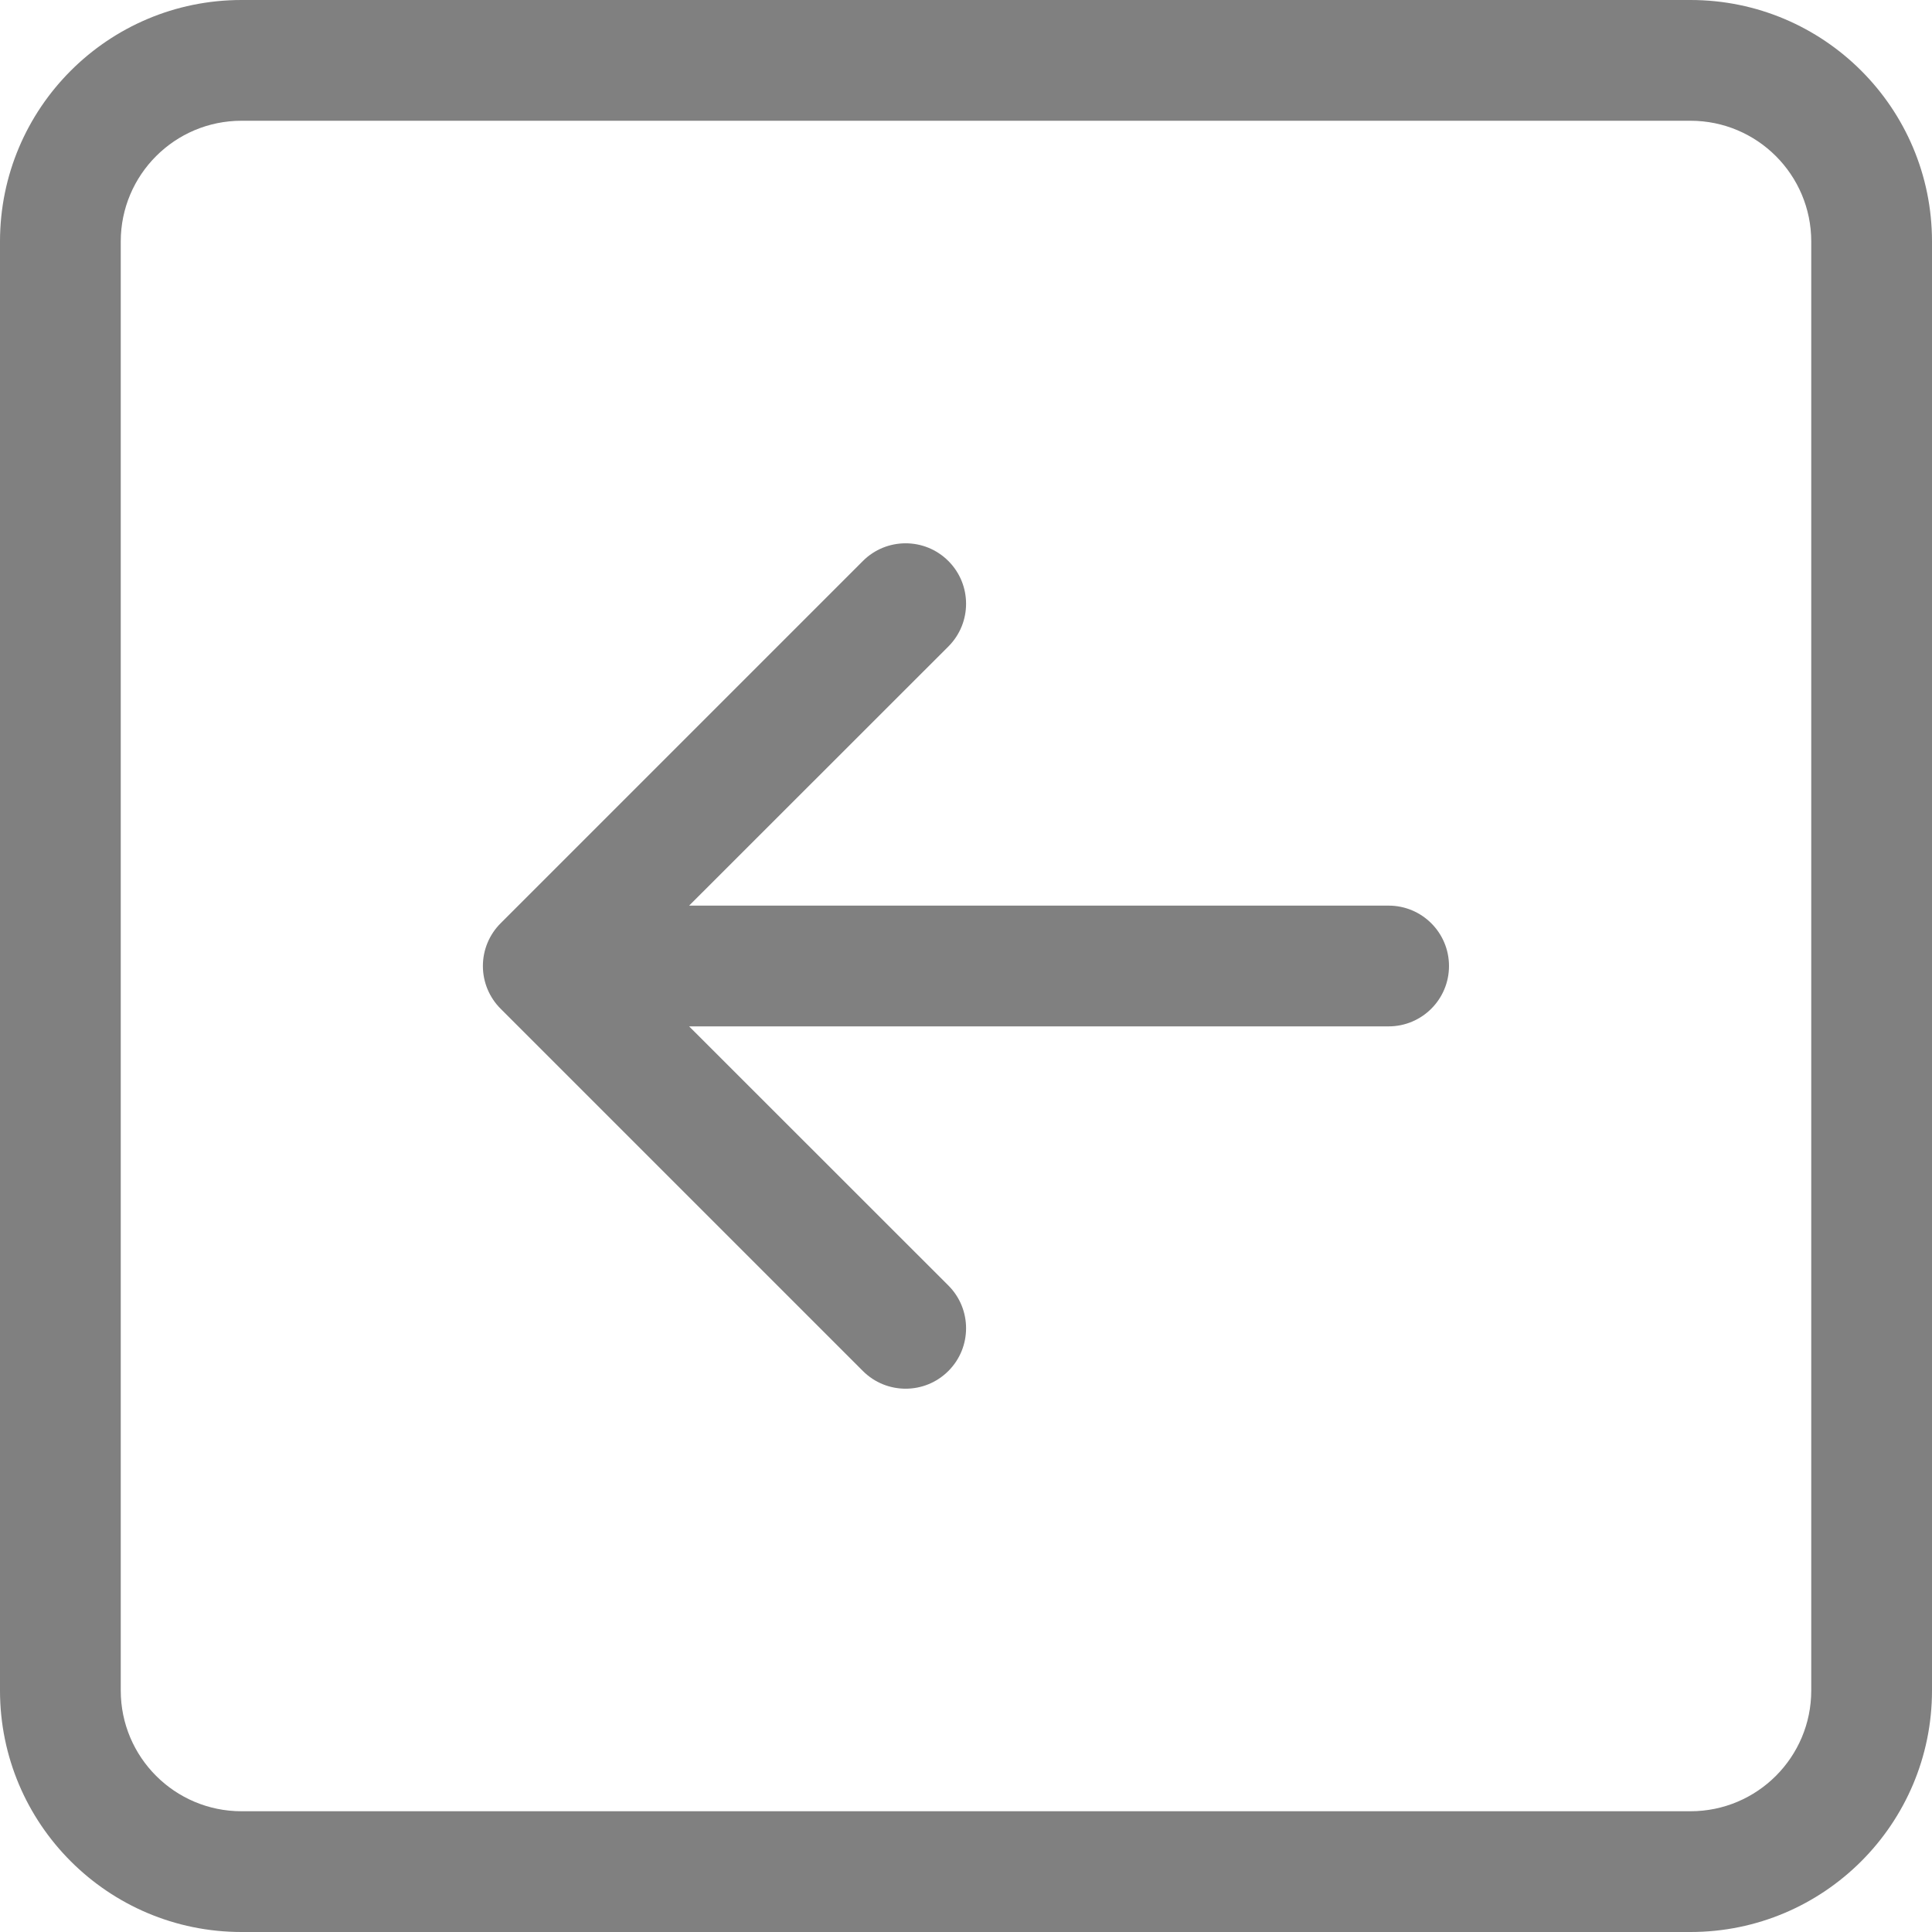
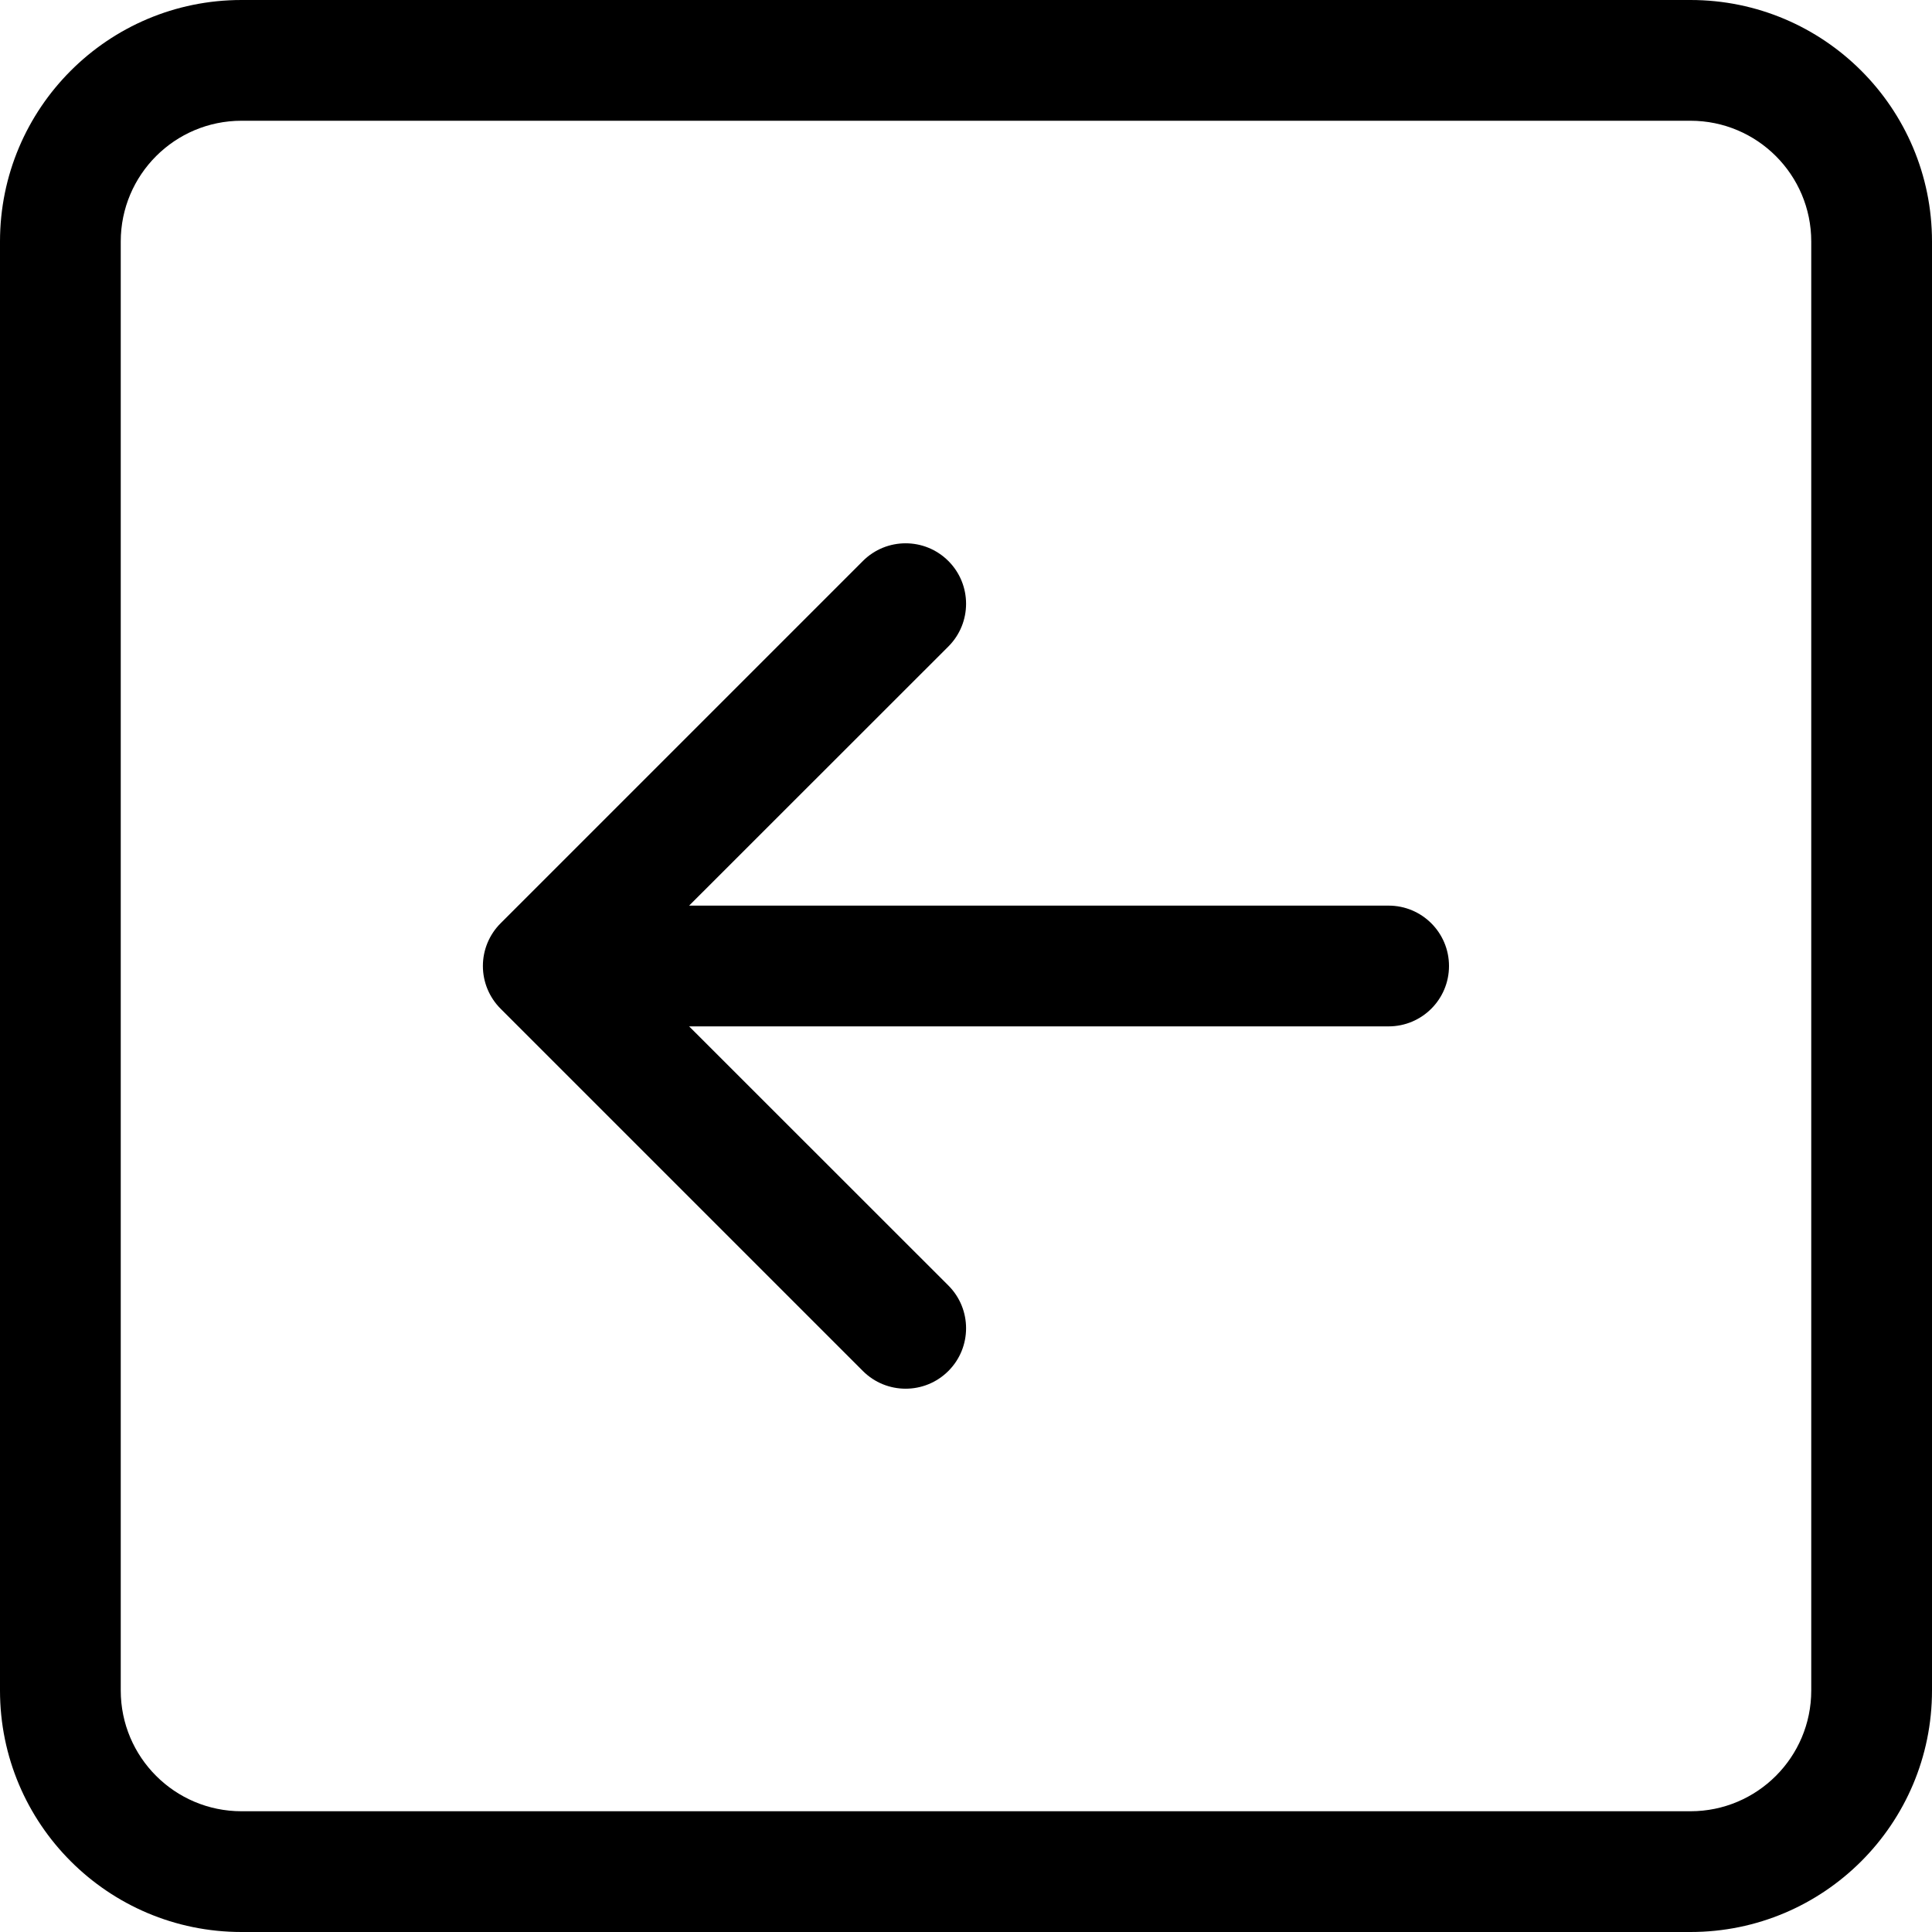
- <svg xmlns="http://www.w3.org/2000/svg" width="16" height="16" fill="gray" class="bi bi-arrow-left-square" viewBox="0 0 16 16">
+ <svg xmlns="http://www.w3.org/2000/svg" width="16" height="16" fill="black" class="bi bi-arrow-left-square" viewBox="0 0 16 16">
  <path fill-rule="evenodd" d="M15 2a1 1 0 0 0-1-1H2a1 1 0 0 0-1 1v12a1 1 0 0 0 1 1h12a1 1 0 0 0 1-1zM0 2a2 2 0 0 1 2-2h12a2 2 0 0 1 2 2v12a2 2 0 0 1-2 2H2a2 2 0 0 1-2-2zm11.5 5.5a.5.5 0 0 1 0 1H5.707l2.147 2.146a.5.5 0 0 1-.708.708l-3-3a.5.5 0 0 1 0-.708l3-3a.5.5 0 1 1 .708.708L5.707 7.5z" />
</svg>
